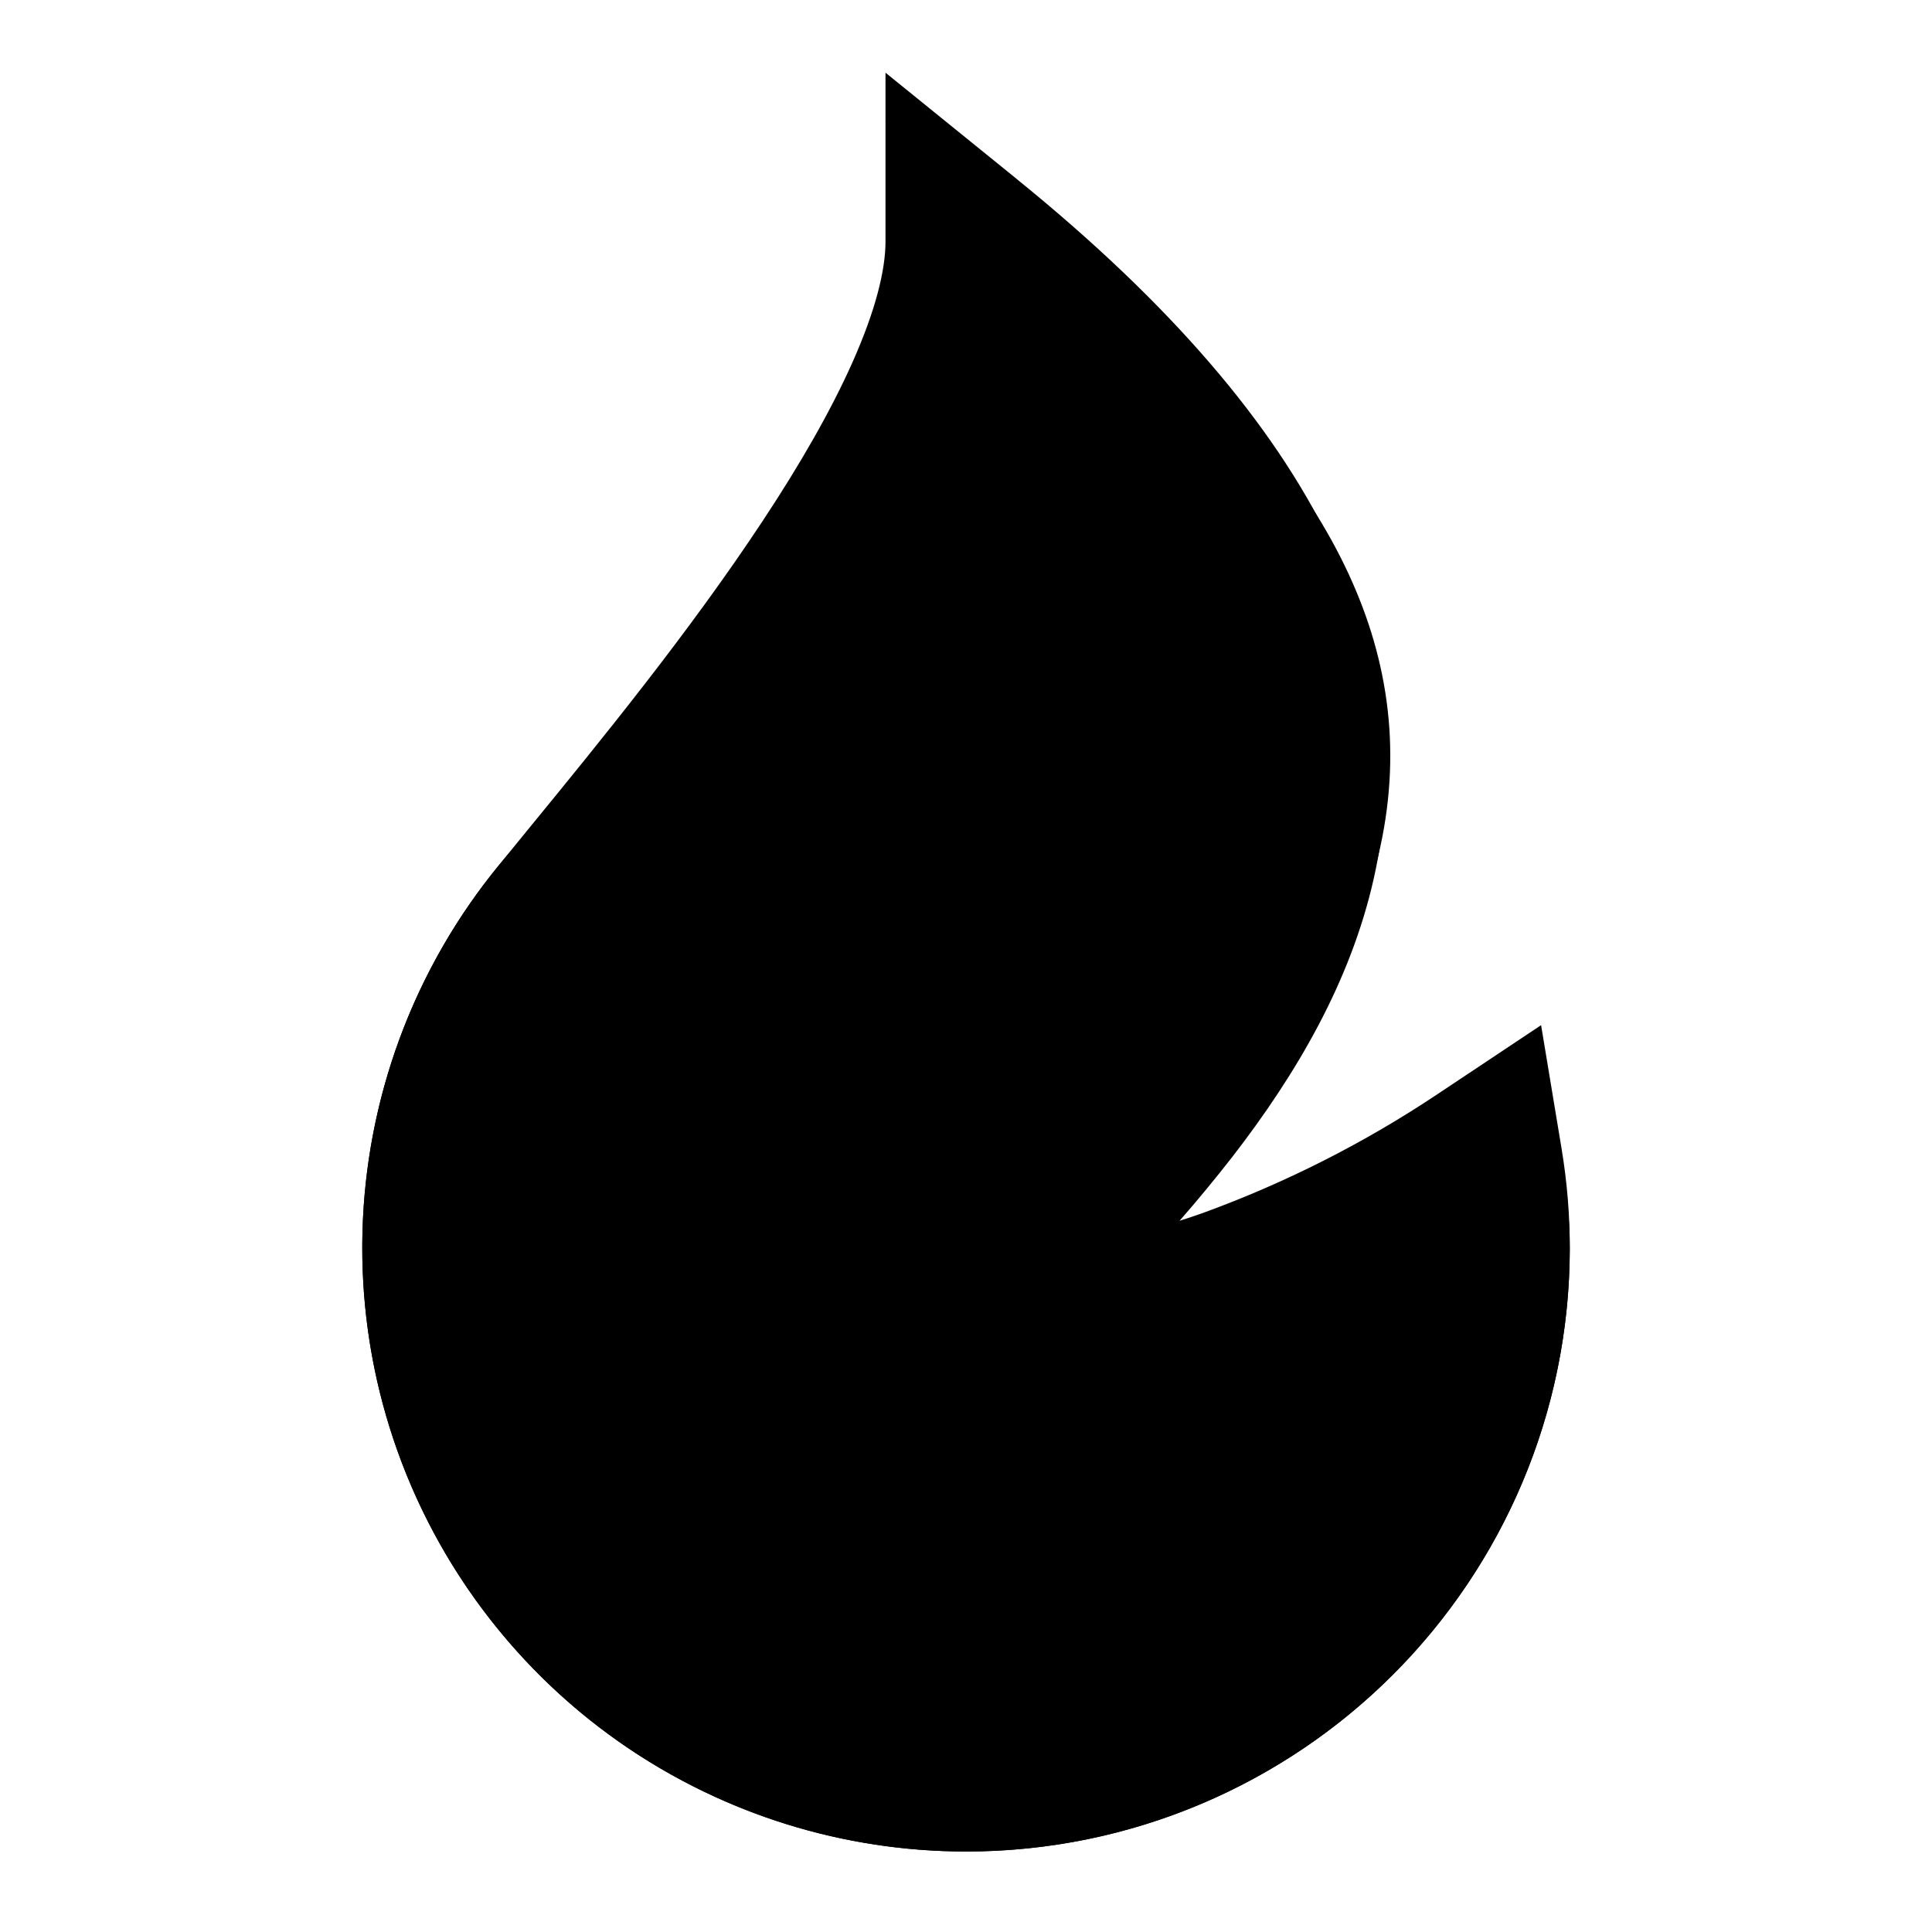
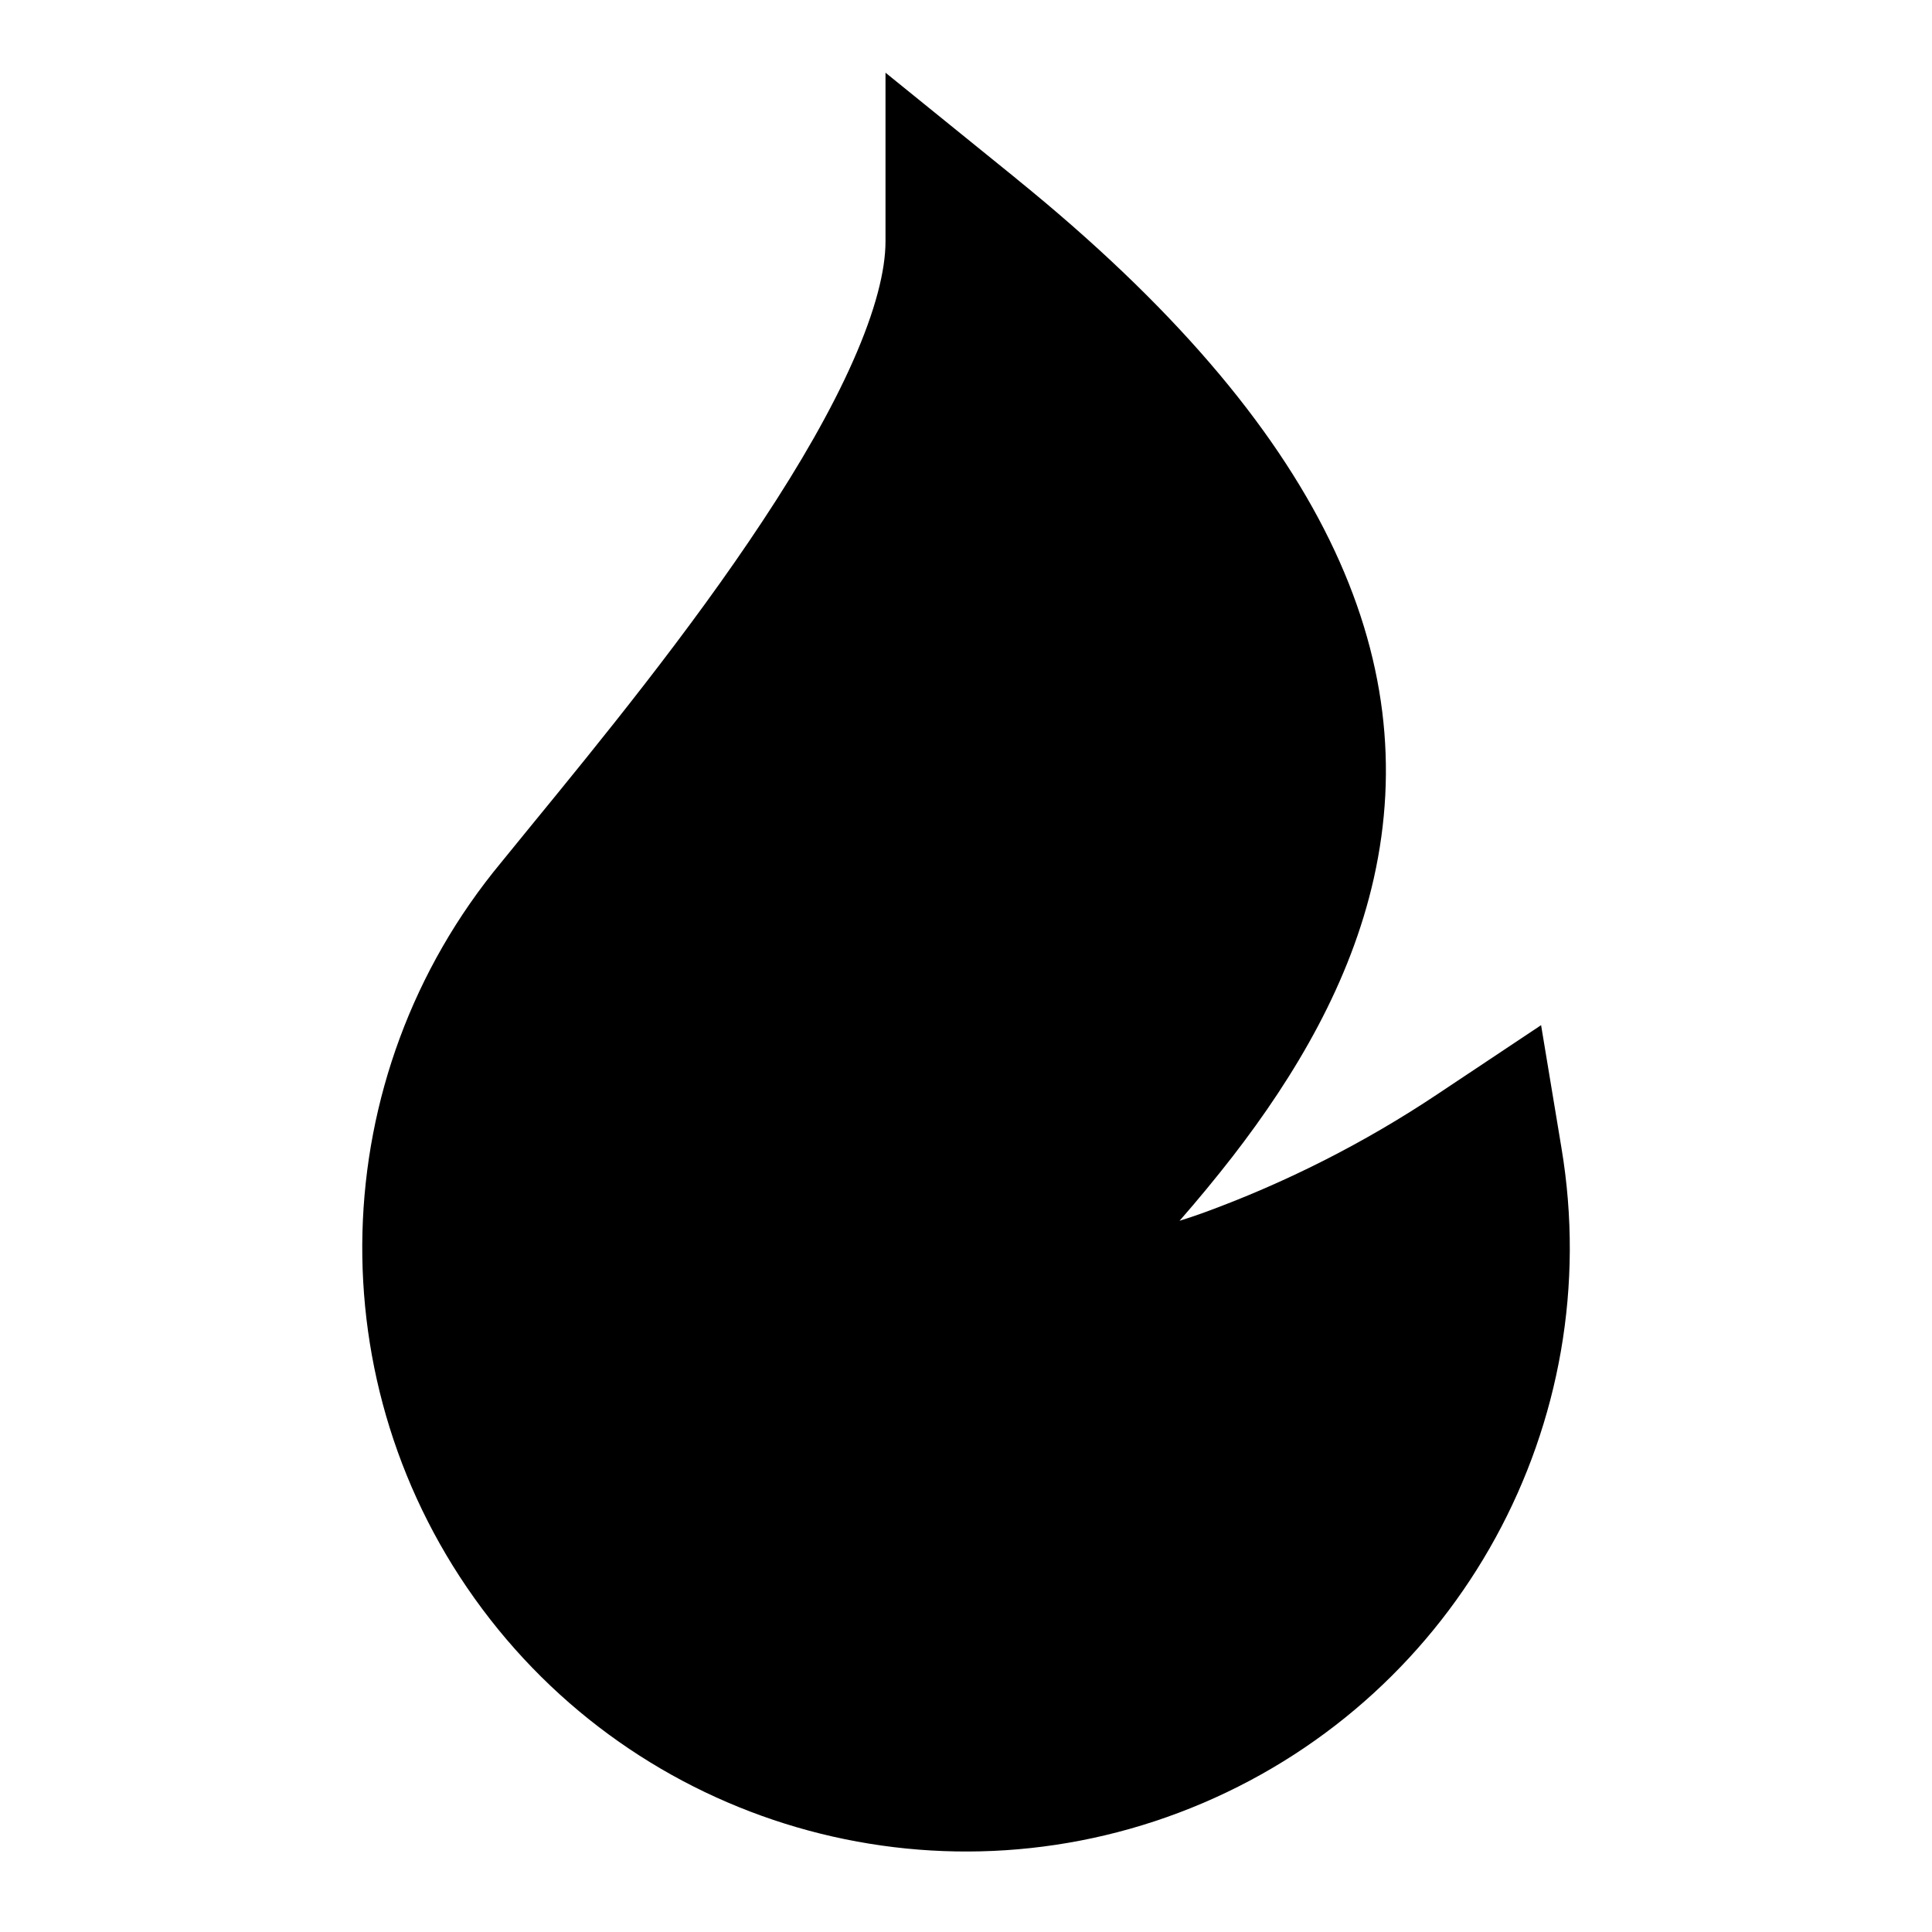
<svg xmlns="http://www.w3.org/2000/svg" width="24" height="24" fill="none">
-   <path fill="currentColor" d="M12 23a7.5 7.5 0 0 1-5.138-12.963C8.204 8.774 11.5 6.5 11 1.5c6 4 9 8 3 14 1 0 2.5 0 5-2.47.27.773.5 1.604.5 2.47A7.5 7.5 0 0 1 12 23" />
  <path fill="currentColor" d="M12.63 2.223 11 .903V3c0 .358-.124.854-.402 1.482-.272.615-.661 1.289-1.119 1.982-.916 1.39-2.044 2.77-2.896 3.811l-.356.437a7.5 7.5 0 1 0 13.17 3.548l-.253-1.525-1.287.857a13.7 13.7 0 0 1-2.906 1.473q-.15.054-.298.1.341-.39.657-.796c.789-1.02 1.468-2.17 1.757-3.463.608-2.722-.596-5.572-4.438-8.683" />
</svg>
